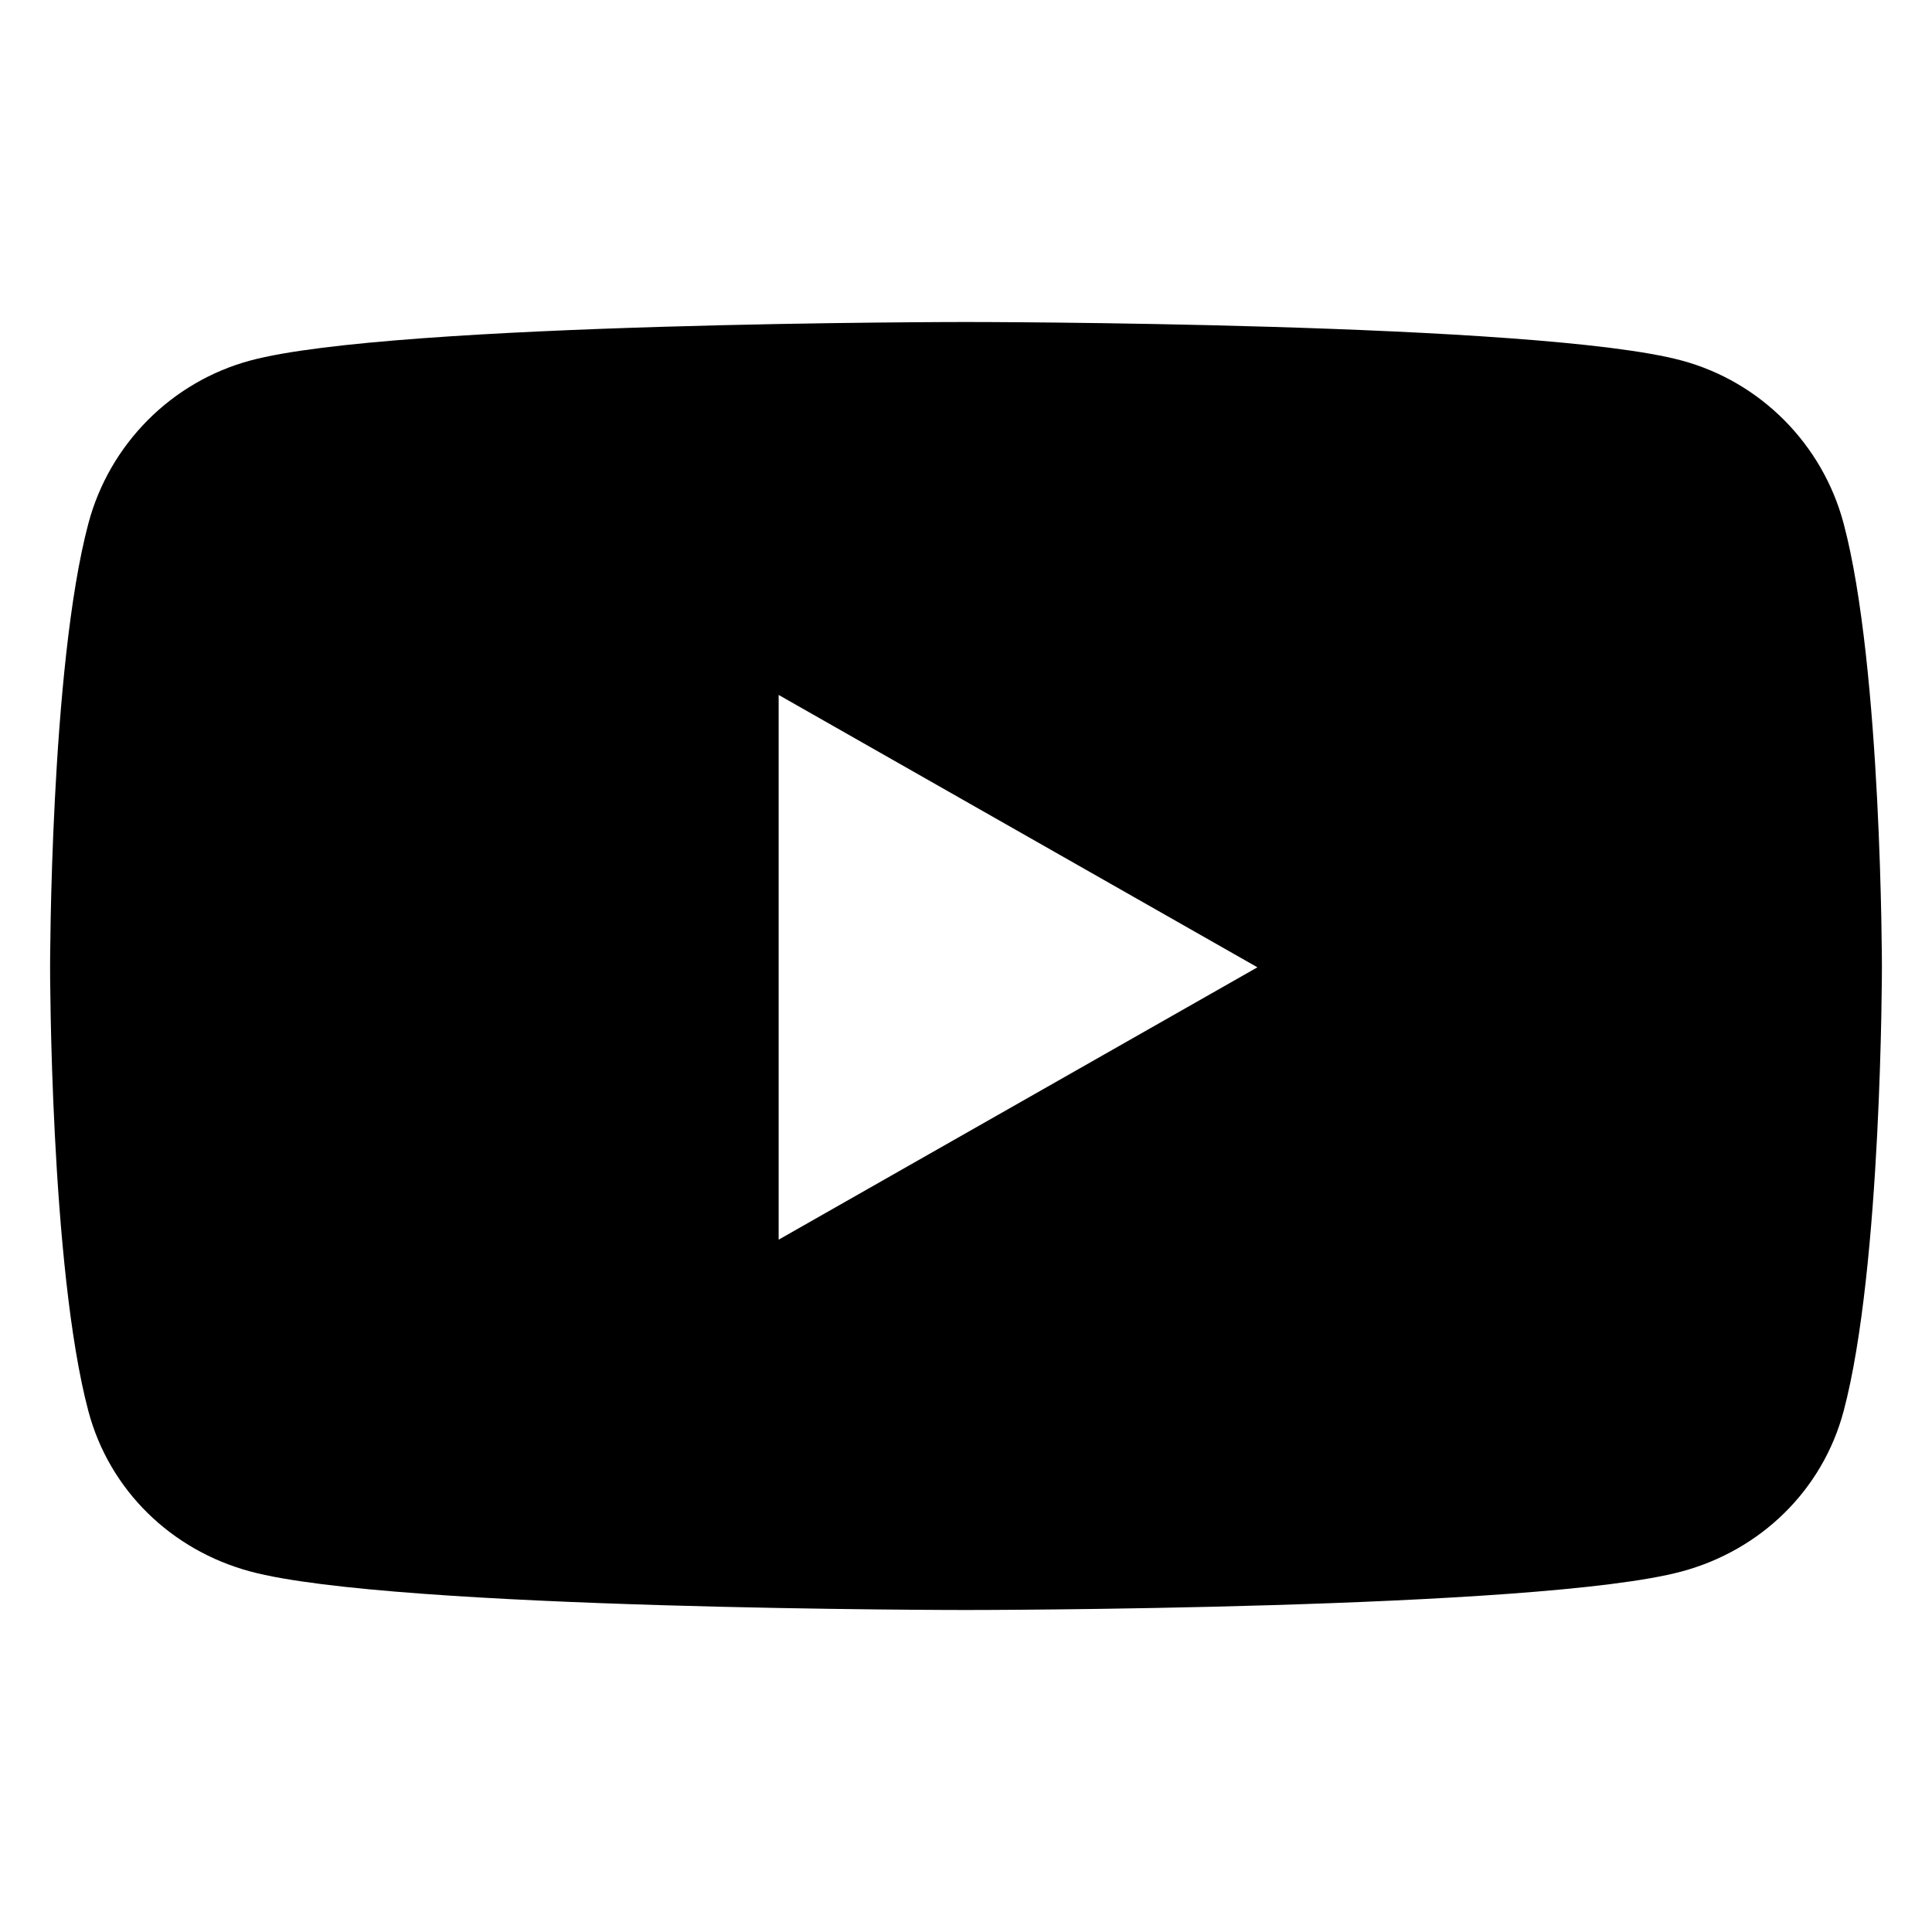
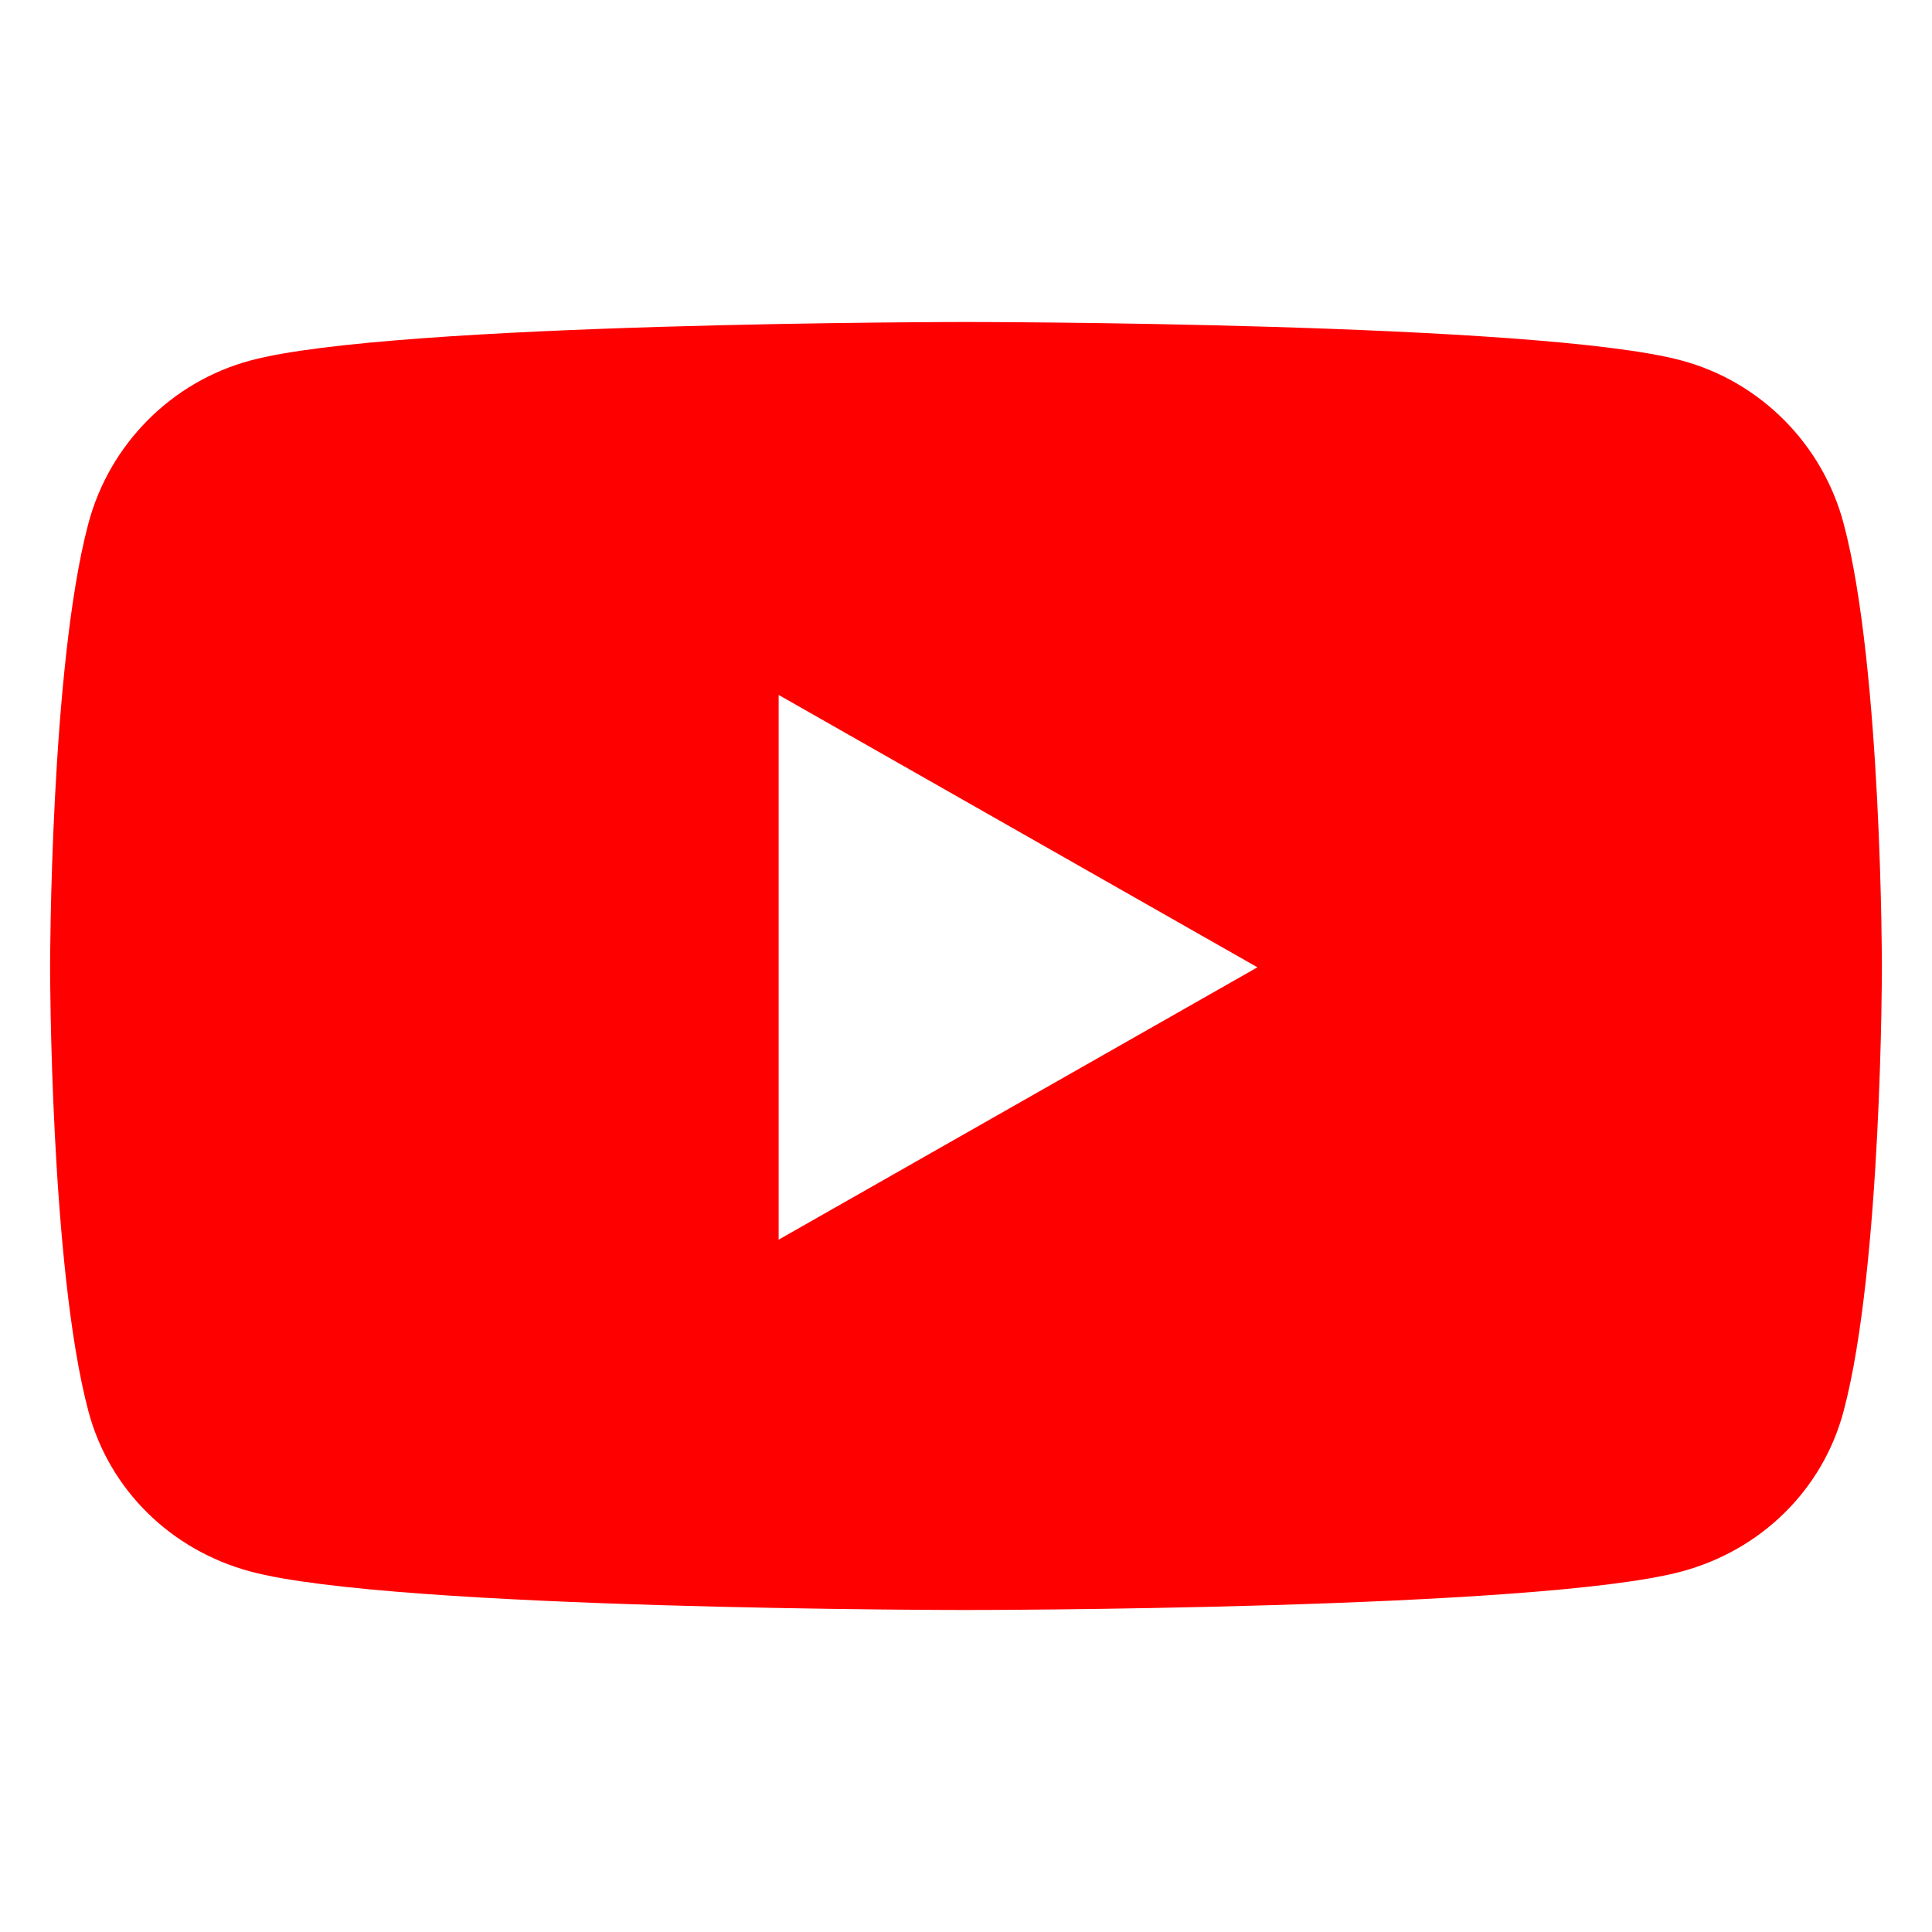
<svg xmlns="http://www.w3.org/2000/svg" aria-hidden="true" focusable="false" data-prefix="fab" width="70px" height="70px" data-icon="youtube" class="svg-inline--fa fa-youtube fa-w-18" role="img" viewBox="0 0 576 512">
-   <path fill="currentColor" d="M549.655 124.083c-6.281-23.65-24.787-42.276-48.284-48.597C458.781 64 288 64 288 64S117.22 64 74.629 75.486c-23.497 6.322-42.003 24.947-48.284 48.597-11.412 42.867-11.412 132.305-11.412 132.305s0 89.438 11.412 132.305c6.281 23.65 24.787 41.5 48.284 47.821C117.22 448 288 448 288 448s170.78 0 213.371-11.486c23.497-6.321 42.003-24.171 48.284-47.821 11.412-42.867 11.412-132.305 11.412-132.305s0-89.438-11.412-132.305zm-317.51 213.508V175.185l142.739 81.205-142.739 81.201z" />
+   <path fill="#FF0000" d="M549.655 124.083c-6.281-23.65-24.787-42.276-48.284-48.597C458.781 64 288 64 288 64S117.22 64 74.629 75.486c-23.497 6.322-42.003 24.947-48.284 48.597-11.412 42.867-11.412 132.305-11.412 132.305s0 89.438 11.412 132.305c6.281 23.65 24.787 41.5 48.284 47.821C117.22 448 288 448 288 448s170.78 0 213.371-11.486c23.497-6.321 42.003-24.171 48.284-47.821 11.412-42.867 11.412-132.305 11.412-132.305s0-89.438-11.412-132.305zm-317.51 213.508V175.185l142.739 81.205-142.739 81.201z" />
</svg>
